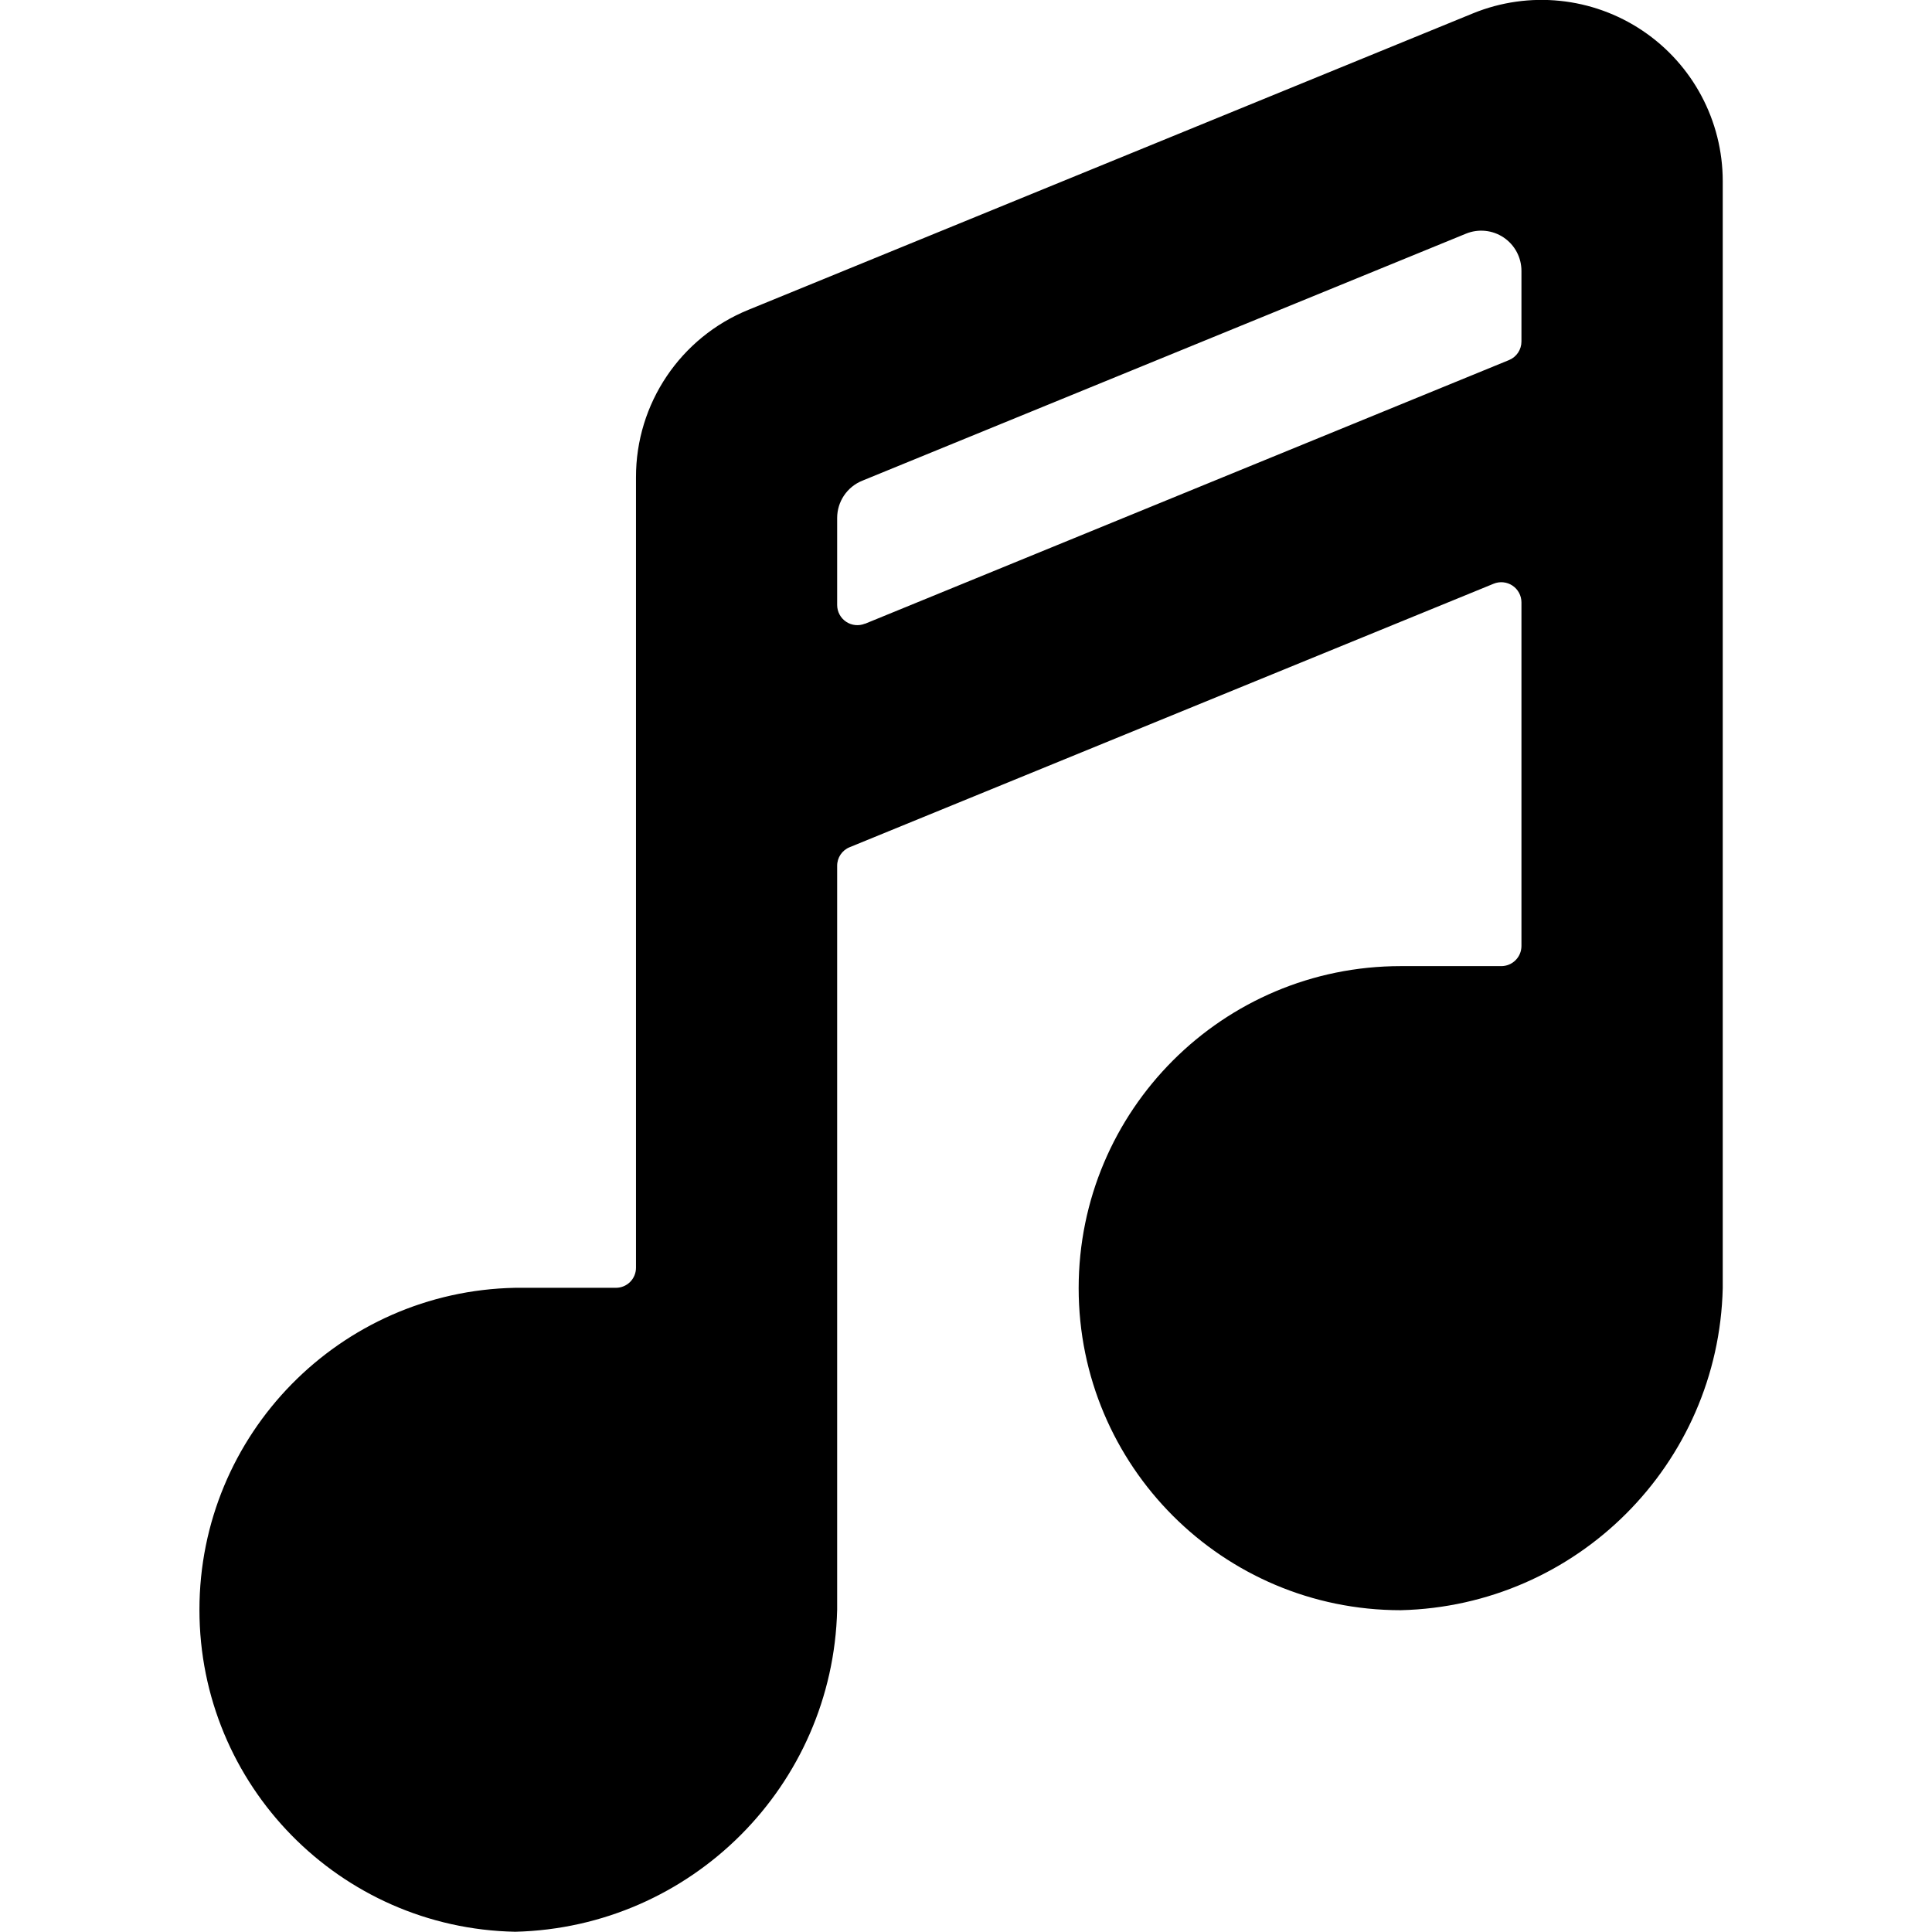
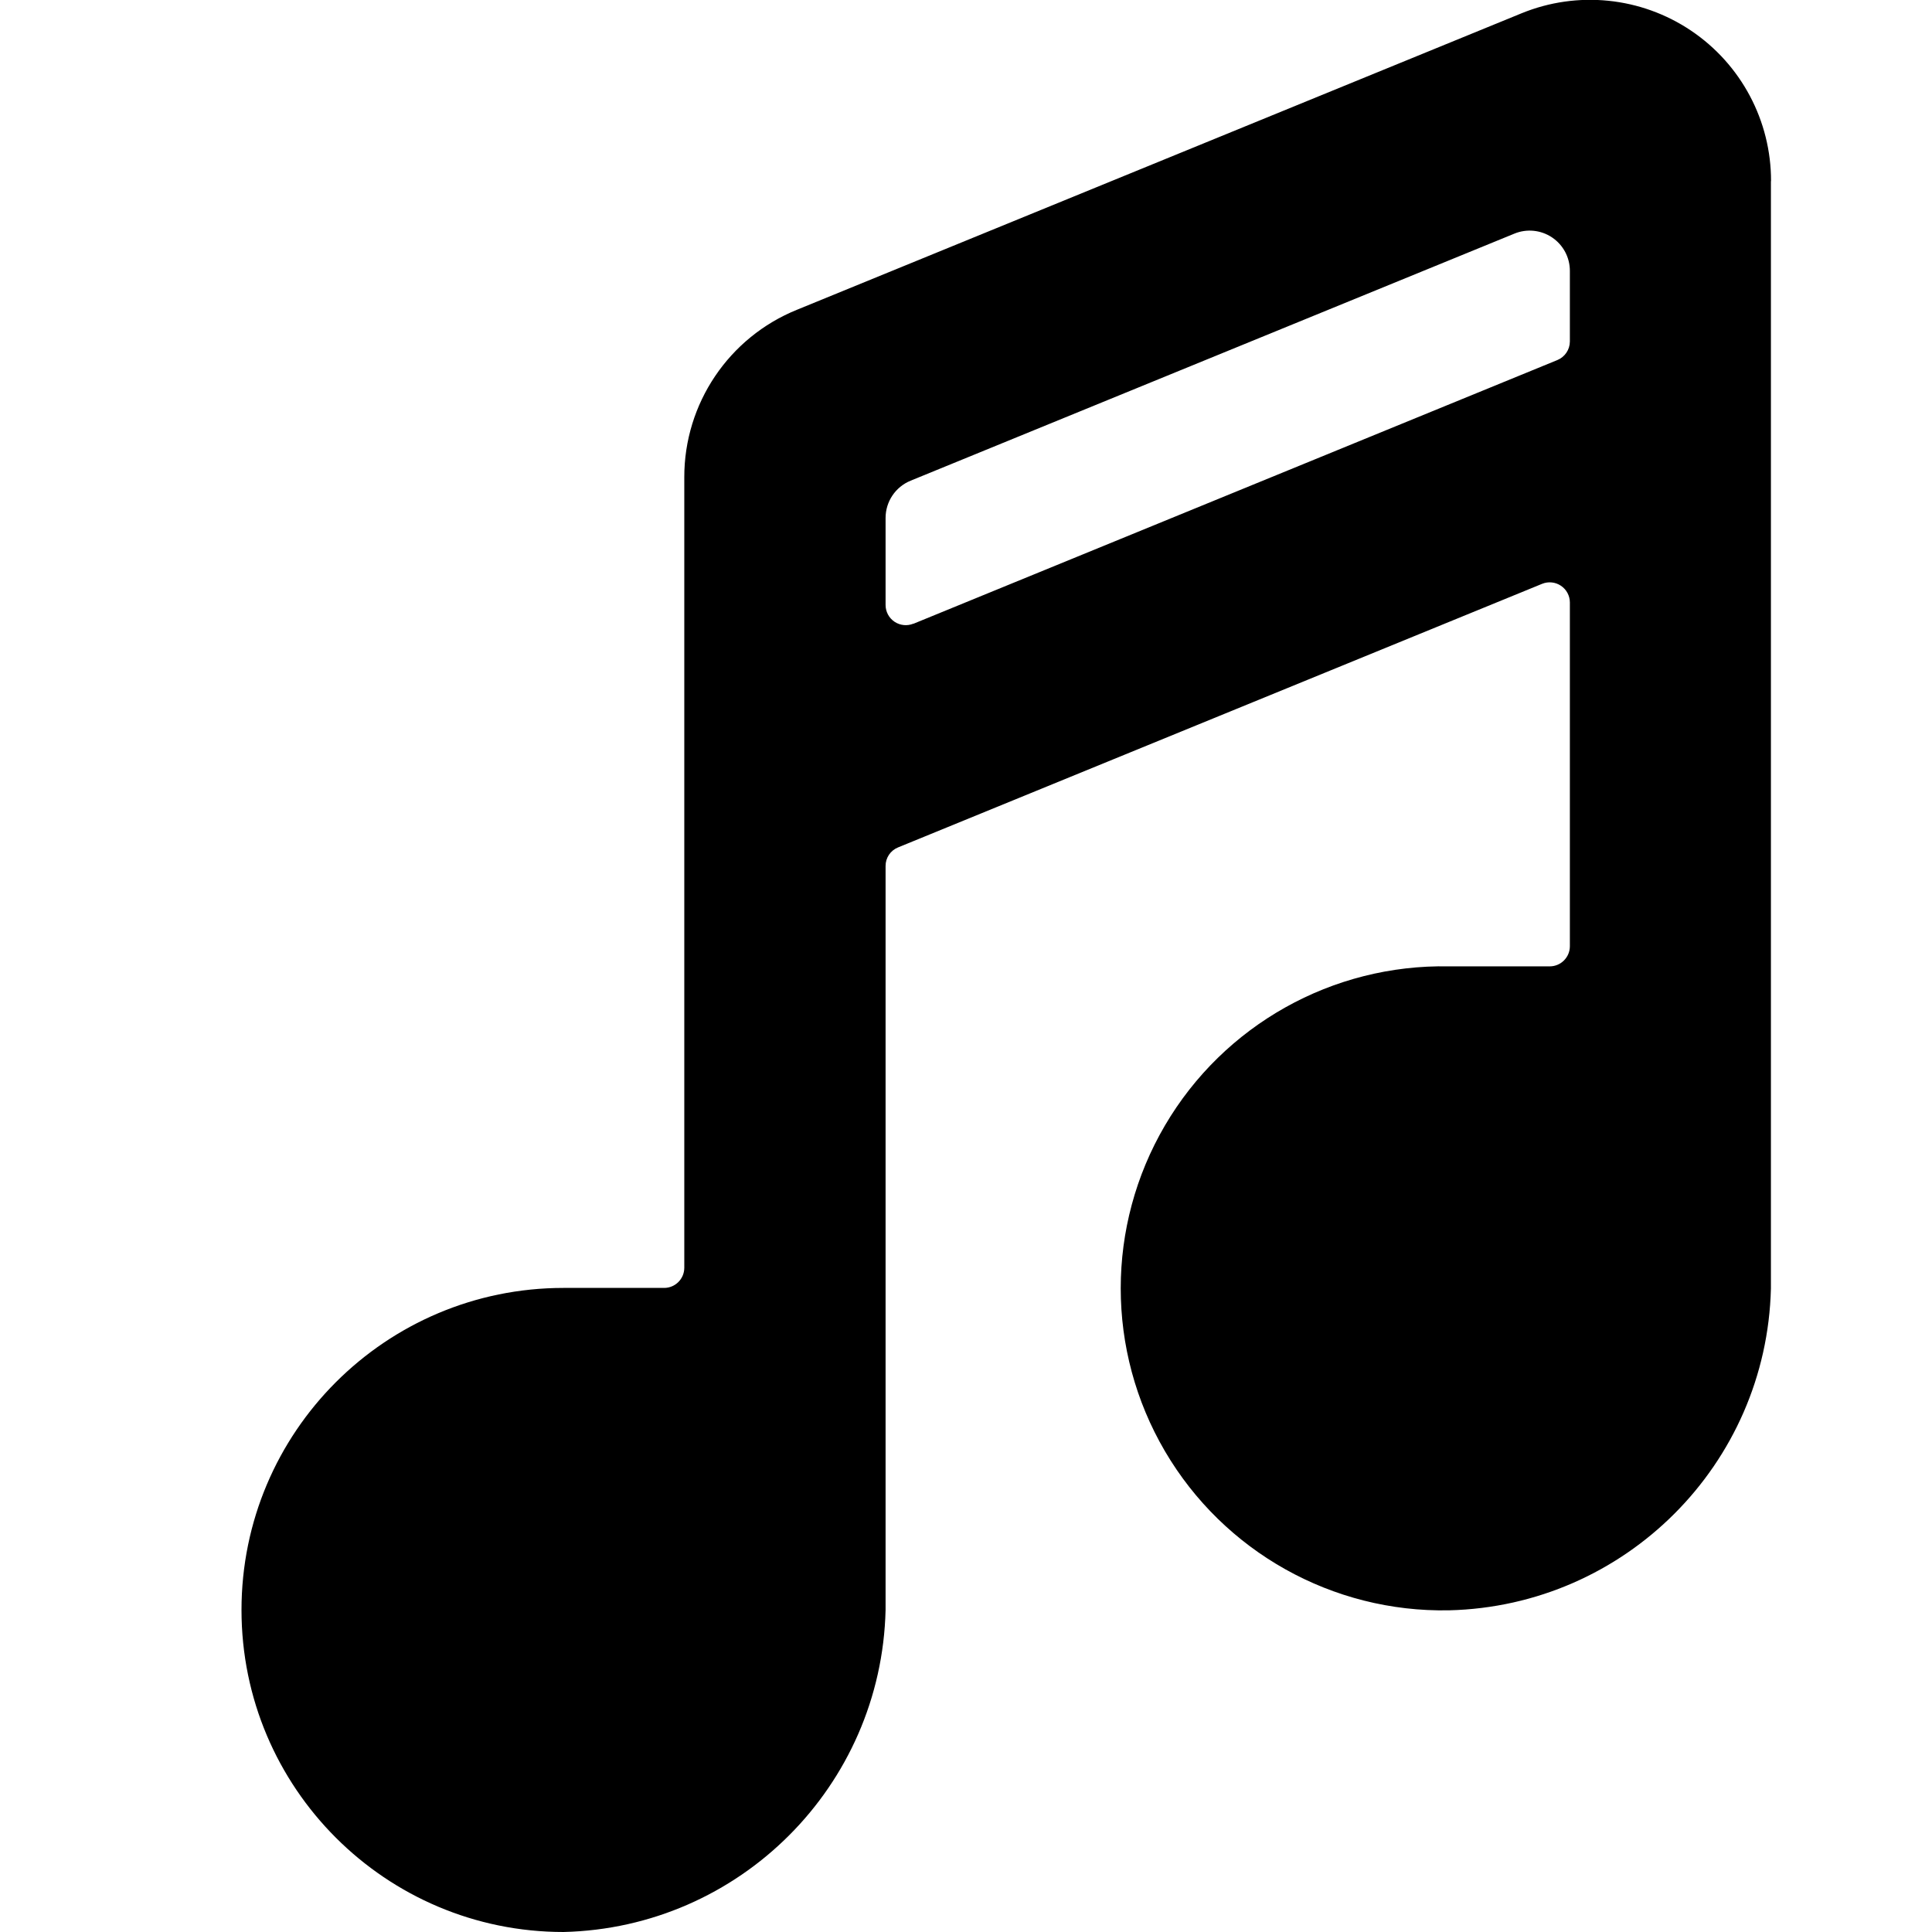
<svg xmlns="http://www.w3.org/2000/svg" fill="none" viewBox="0 0 16 16">
-   <path fill="currentColor" d="M14.267 1.5A1.501 1.501 0 0 0 12.2.11l-6 2.455a1.494 1.494 0 0 0-.933 1.388v6.545a.166.166 0 0 1-.167.167h-.833a2.667 2.667 0 0 0 0 5.333 2.734 2.734 0 0 0 2.666-2.667v-6.16a.165.165 0 0 1 .104-.155l5.333-2.182a.167.167 0 0 1 .23.154v2.847a.167.167 0 0 1-.167.166H11.6a2.667 2.667 0 0 0 0 5.334 2.733 2.733 0 0 0 2.667-2.667V1.5zM7.163 5.165a.167.167 0 0 1-.23-.154V4.29a.333.333 0 0 1 .208-.309l5-2.046a.333.333 0 0 1 .459.309v.584a.166.166 0 0 1-.103.154L7.163 5.166z" />
+   <path fill="currentColor" d="M14.667 1.5A1.499 1.499 0 0 0 12.601.11l-6 2.455a1.494 1.494 0 0 0-.934 1.388V10.5a.167.167 0 0 1-.167.166h-.833a2.667 2.667 0 0 0 0 5.334 2.733 2.733 0 0 0 2.667-2.667V7.172a.165.165 0 0 1 .103-.154l5.334-2.183a.167.167 0 0 1 .23.154v2.847a.167.167 0 0 1-.167.167H12a2.667 2.667 0 1 0 0 5.333 2.733 2.733 0 0 0 2.666-2.666V1.5zM7.564 5.165a.167.167 0 0 1-.23-.154V4.29a.333.333 0 0 1 .207-.309l5-2.046a.333.333 0 0 1 .46.309v.584a.167.167 0 0 1-.104.154L7.564 5.166z" />
</svg>
